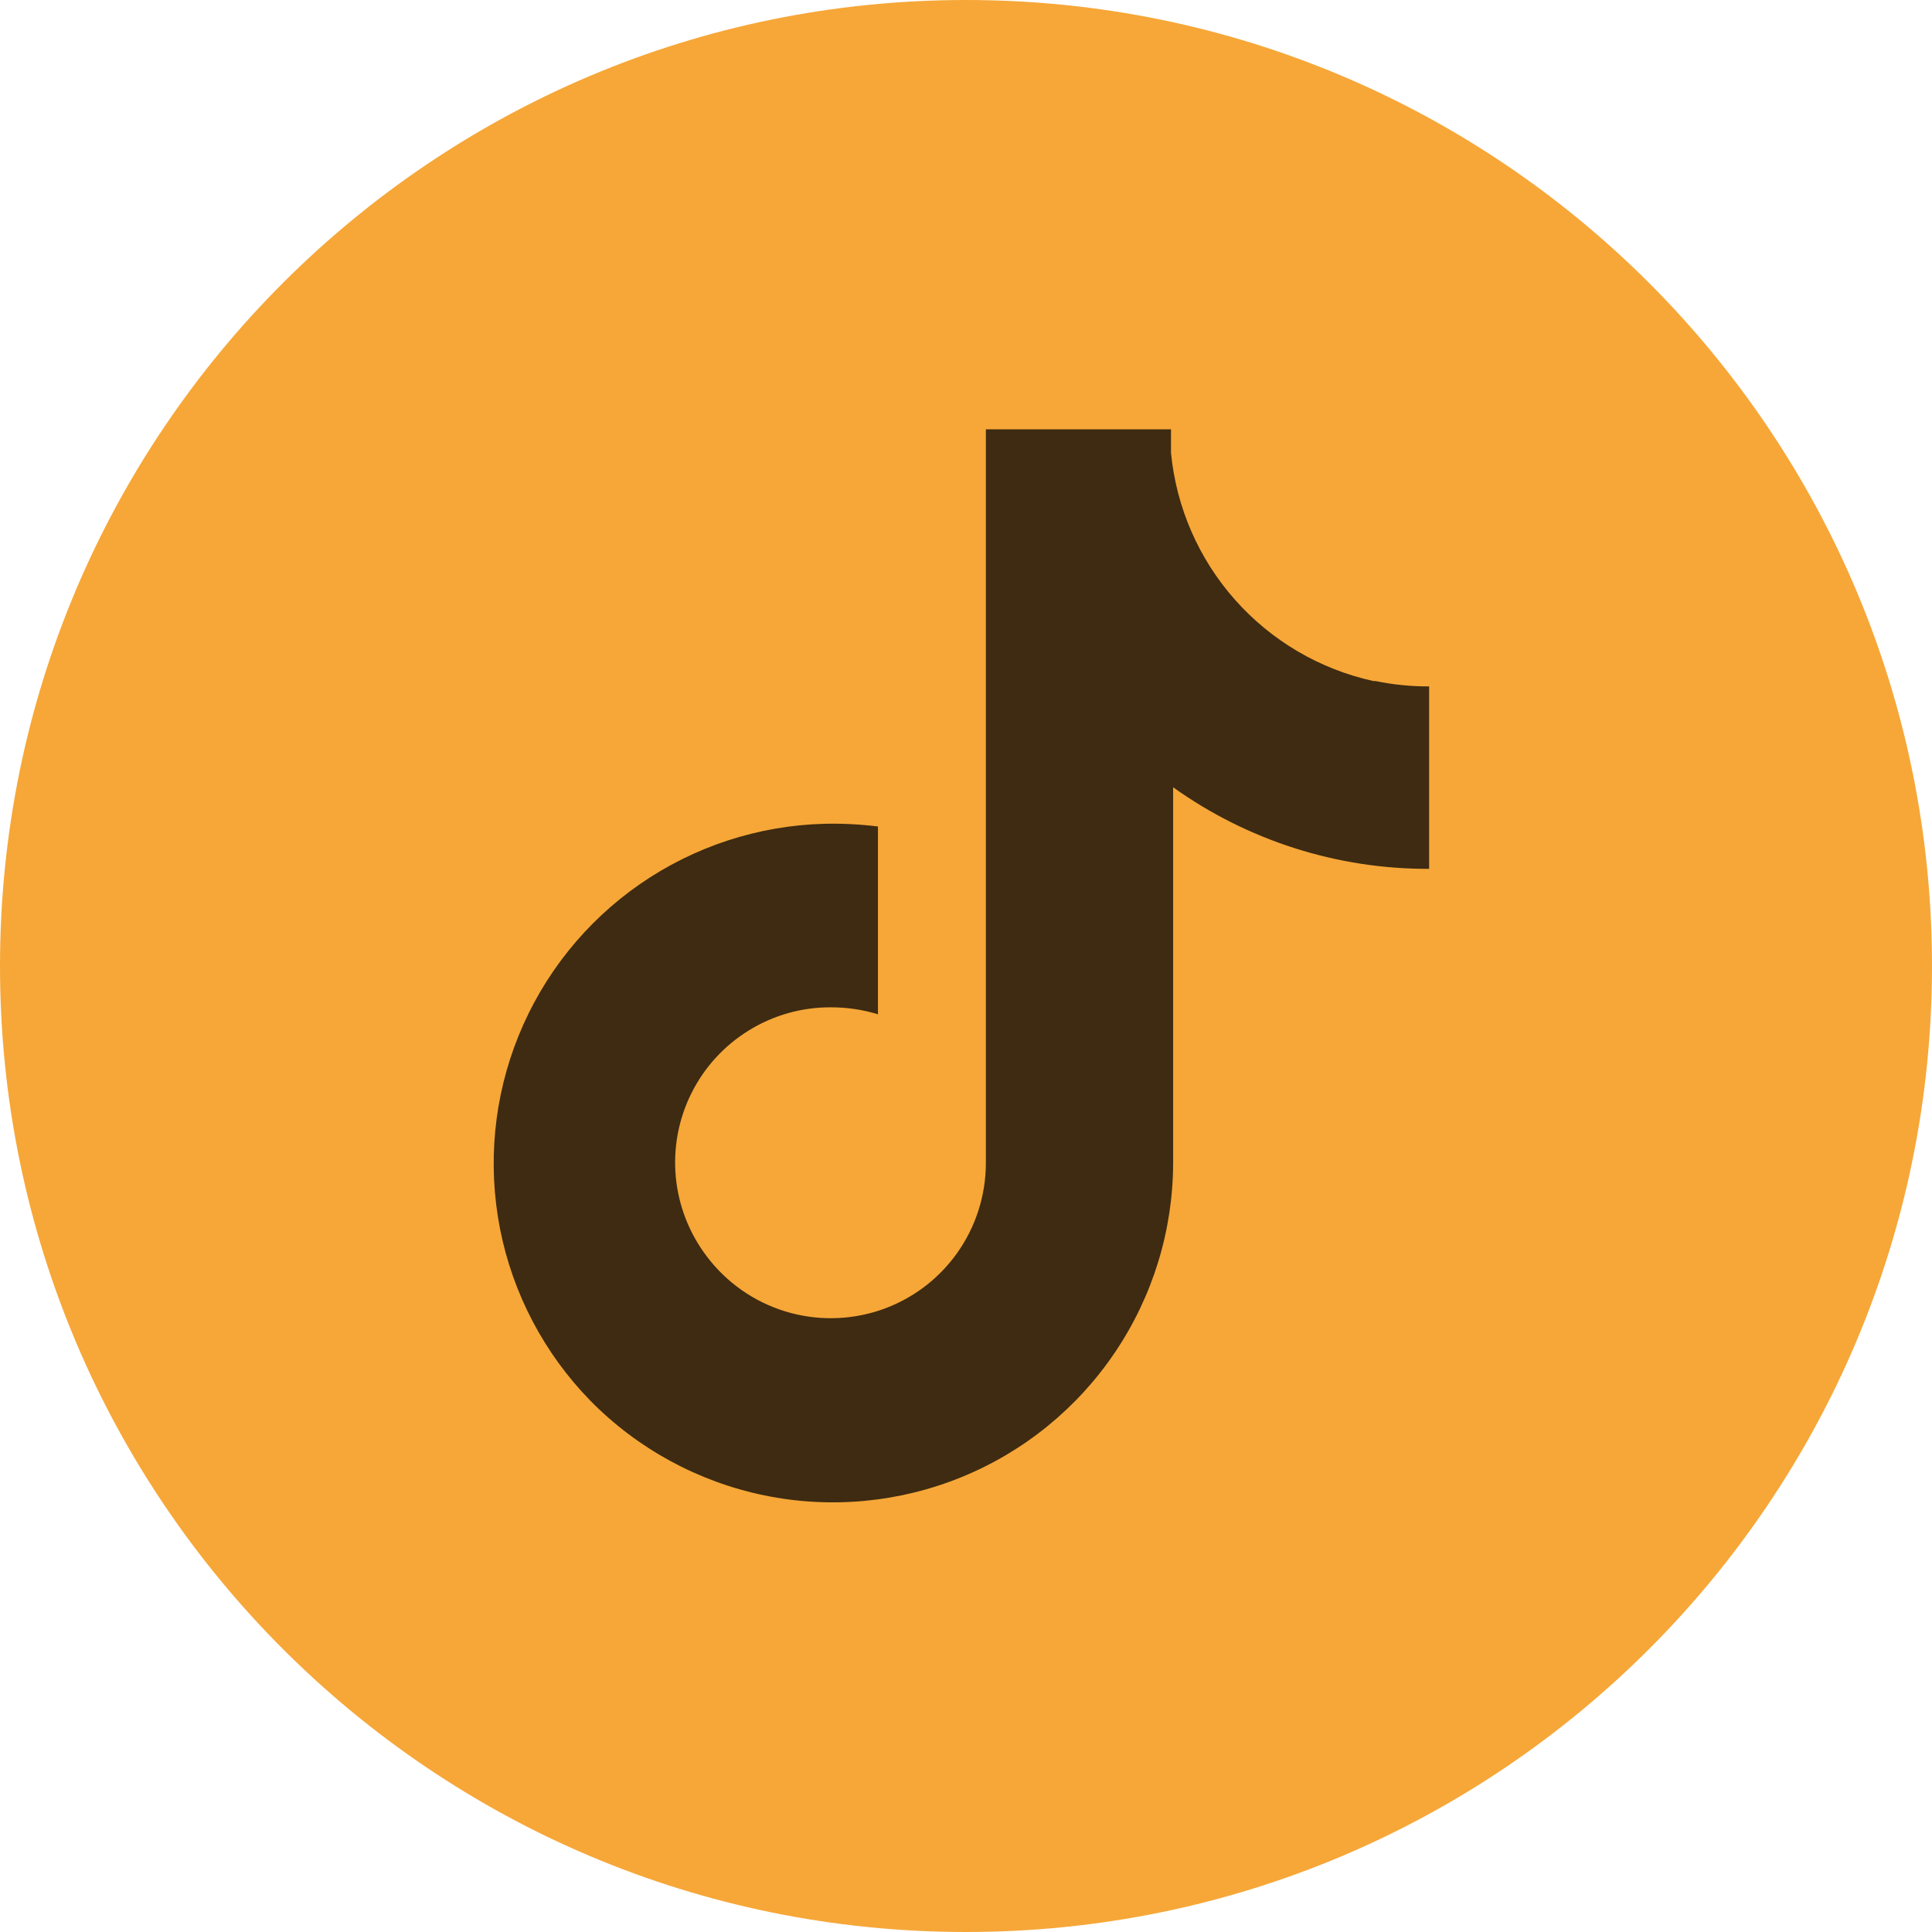
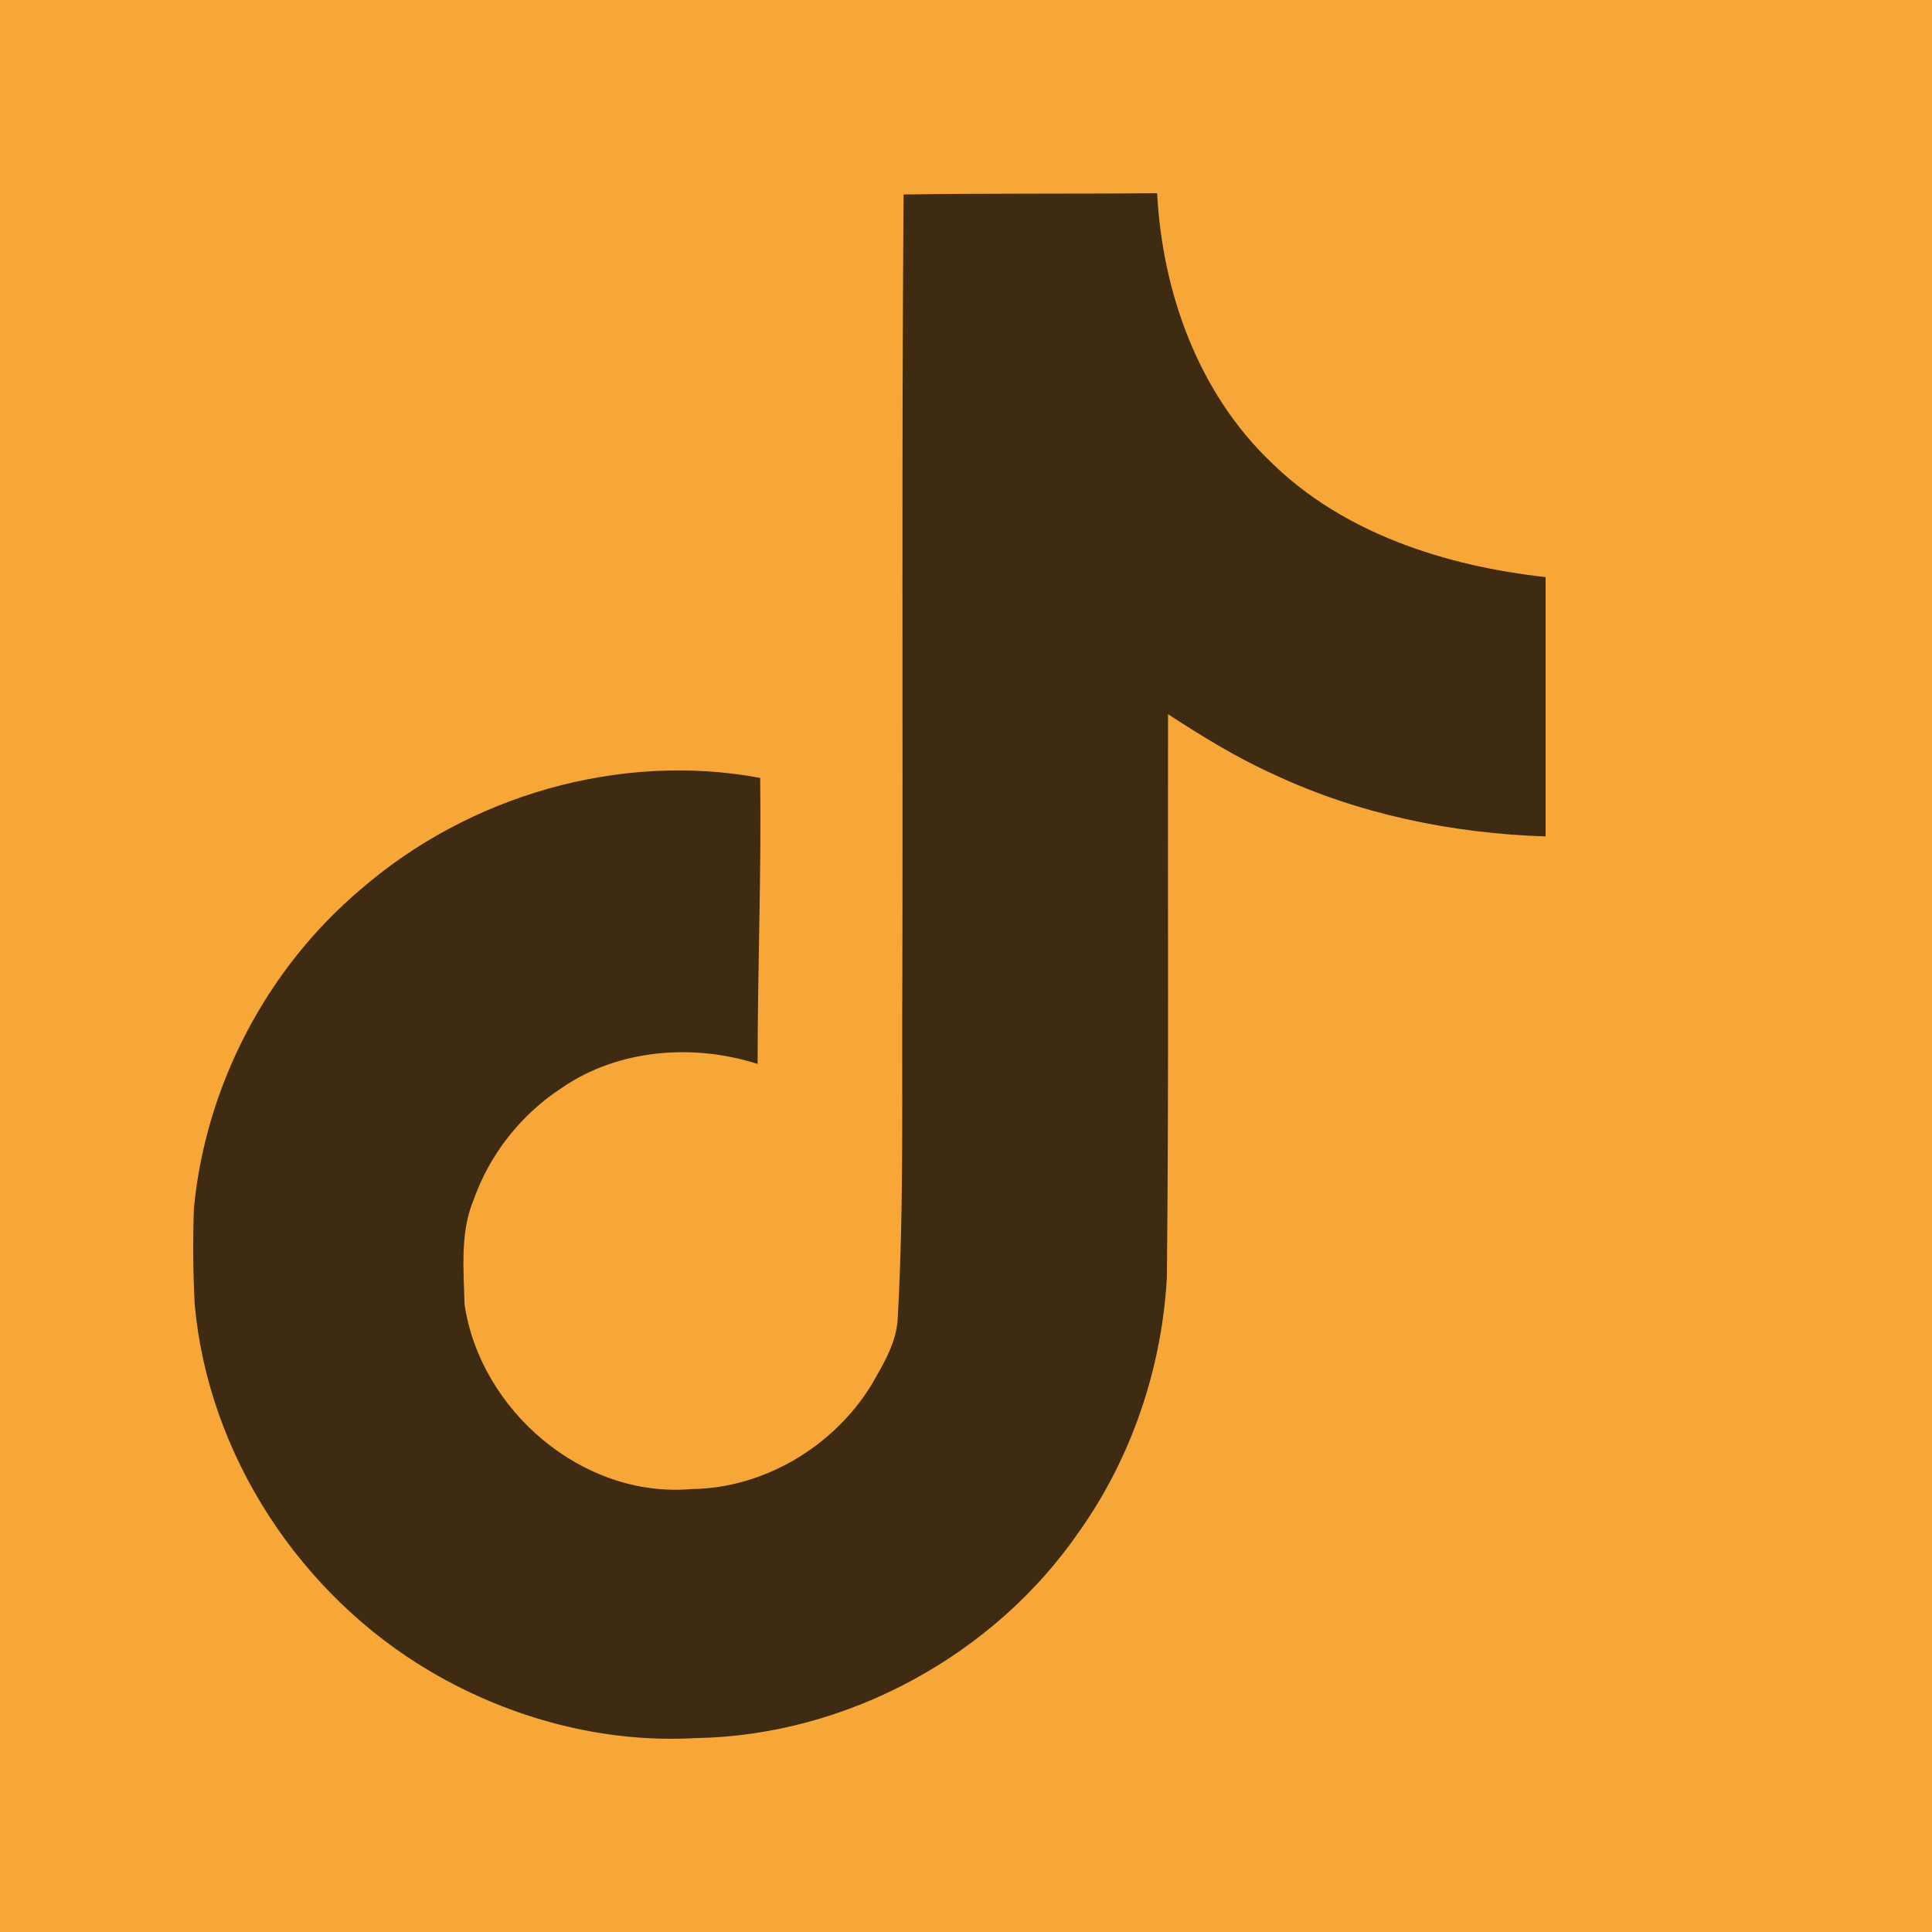
- <svg xmlns="http://www.w3.org/2000/svg" width="28" height="28" viewBox="0 0 28 28" fill="none">
-   <circle cx="14" cy="14" r="14" fill="#F6A738" />
-   <path d="M19.903 9.87C19.128 9.699 18.427 9.288 17.9 8.694C17.373 8.1 17.048 7.355 16.971 6.564V6.222H14.288V16.854C14.288 17.326 14.14 17.786 13.865 18.169C13.59 18.552 13.201 18.839 12.753 18.989C12.306 19.138 11.823 19.143 11.372 19.003C10.922 18.863 10.527 18.585 10.243 18.208C9.989 17.874 9.834 17.476 9.794 17.058C9.755 16.641 9.833 16.22 10.02 15.845C10.207 15.469 10.495 15.154 10.852 14.934C11.209 14.713 11.62 14.597 12.04 14.599C12.272 14.598 12.503 14.632 12.724 14.7V11.978C12.466 11.946 12.207 11.933 11.947 11.939C10.989 11.964 10.06 12.269 9.273 12.814C8.486 13.36 7.876 14.123 7.516 15.01C7.156 15.897 7.063 16.87 7.247 17.81C7.432 18.75 7.887 19.615 8.556 20.3C9.241 20.997 10.118 21.474 11.076 21.672C12.034 21.869 13.028 21.777 13.934 21.408C14.839 21.039 15.614 20.409 16.16 19.598C16.707 18.787 17 17.832 17.002 16.854V11.41C18.084 12.183 19.382 12.597 20.712 12.592V9.948C20.451 9.949 20.19 9.923 19.934 9.87H19.903Z" fill="#3E2B11" />
+ <svg xmlns="http://www.w3.org/2000/svg" width="30" height="30" viewBox="0 0 30 30" fill="none">
+   <rect width="30" height="30" fill="#F6A738" />
+   <path d="M14.031 3.02C15.349 3 16.659 3.012 17.968 3C18.048 4.531 18.602 6.09 19.731 7.172C20.857 8.282 22.45 8.79 24 8.961V12.988C22.547 12.941 21.088 12.641 19.77 12.02C19.196 11.762 18.661 11.43 18.137 11.09C18.131 14.012 18.15 16.93 18.119 19.841C18.04 21.239 17.576 22.63 16.757 23.782C15.439 25.7 13.153 26.95 10.804 26.989C9.364 27.071 7.925 26.681 6.697 25.962C4.663 24.771 3.232 22.591 3.023 20.251C2.997 19.755 2.993 19.259 3.011 18.763C3.192 16.86 4.14 15.04 5.612 13.801C7.28 12.359 9.616 11.672 11.804 12.079C11.824 13.56 11.764 15.04 11.764 16.521C10.765 16.2 9.597 16.29 8.724 16.892C8.085 17.31 7.602 17.925 7.35 18.642C7.142 19.149 7.201 19.712 7.213 20.251C7.453 21.892 9.042 23.271 10.739 23.122C11.863 23.11 12.941 22.462 13.527 21.513C13.717 21.181 13.929 20.841 13.941 20.45C14.04 18.662 14 16.88 14.012 15.091C14.021 11.06 14 7.04 14.031 3.021L14.031 3.02Z" fill="#3E2B11" />
</svg>
